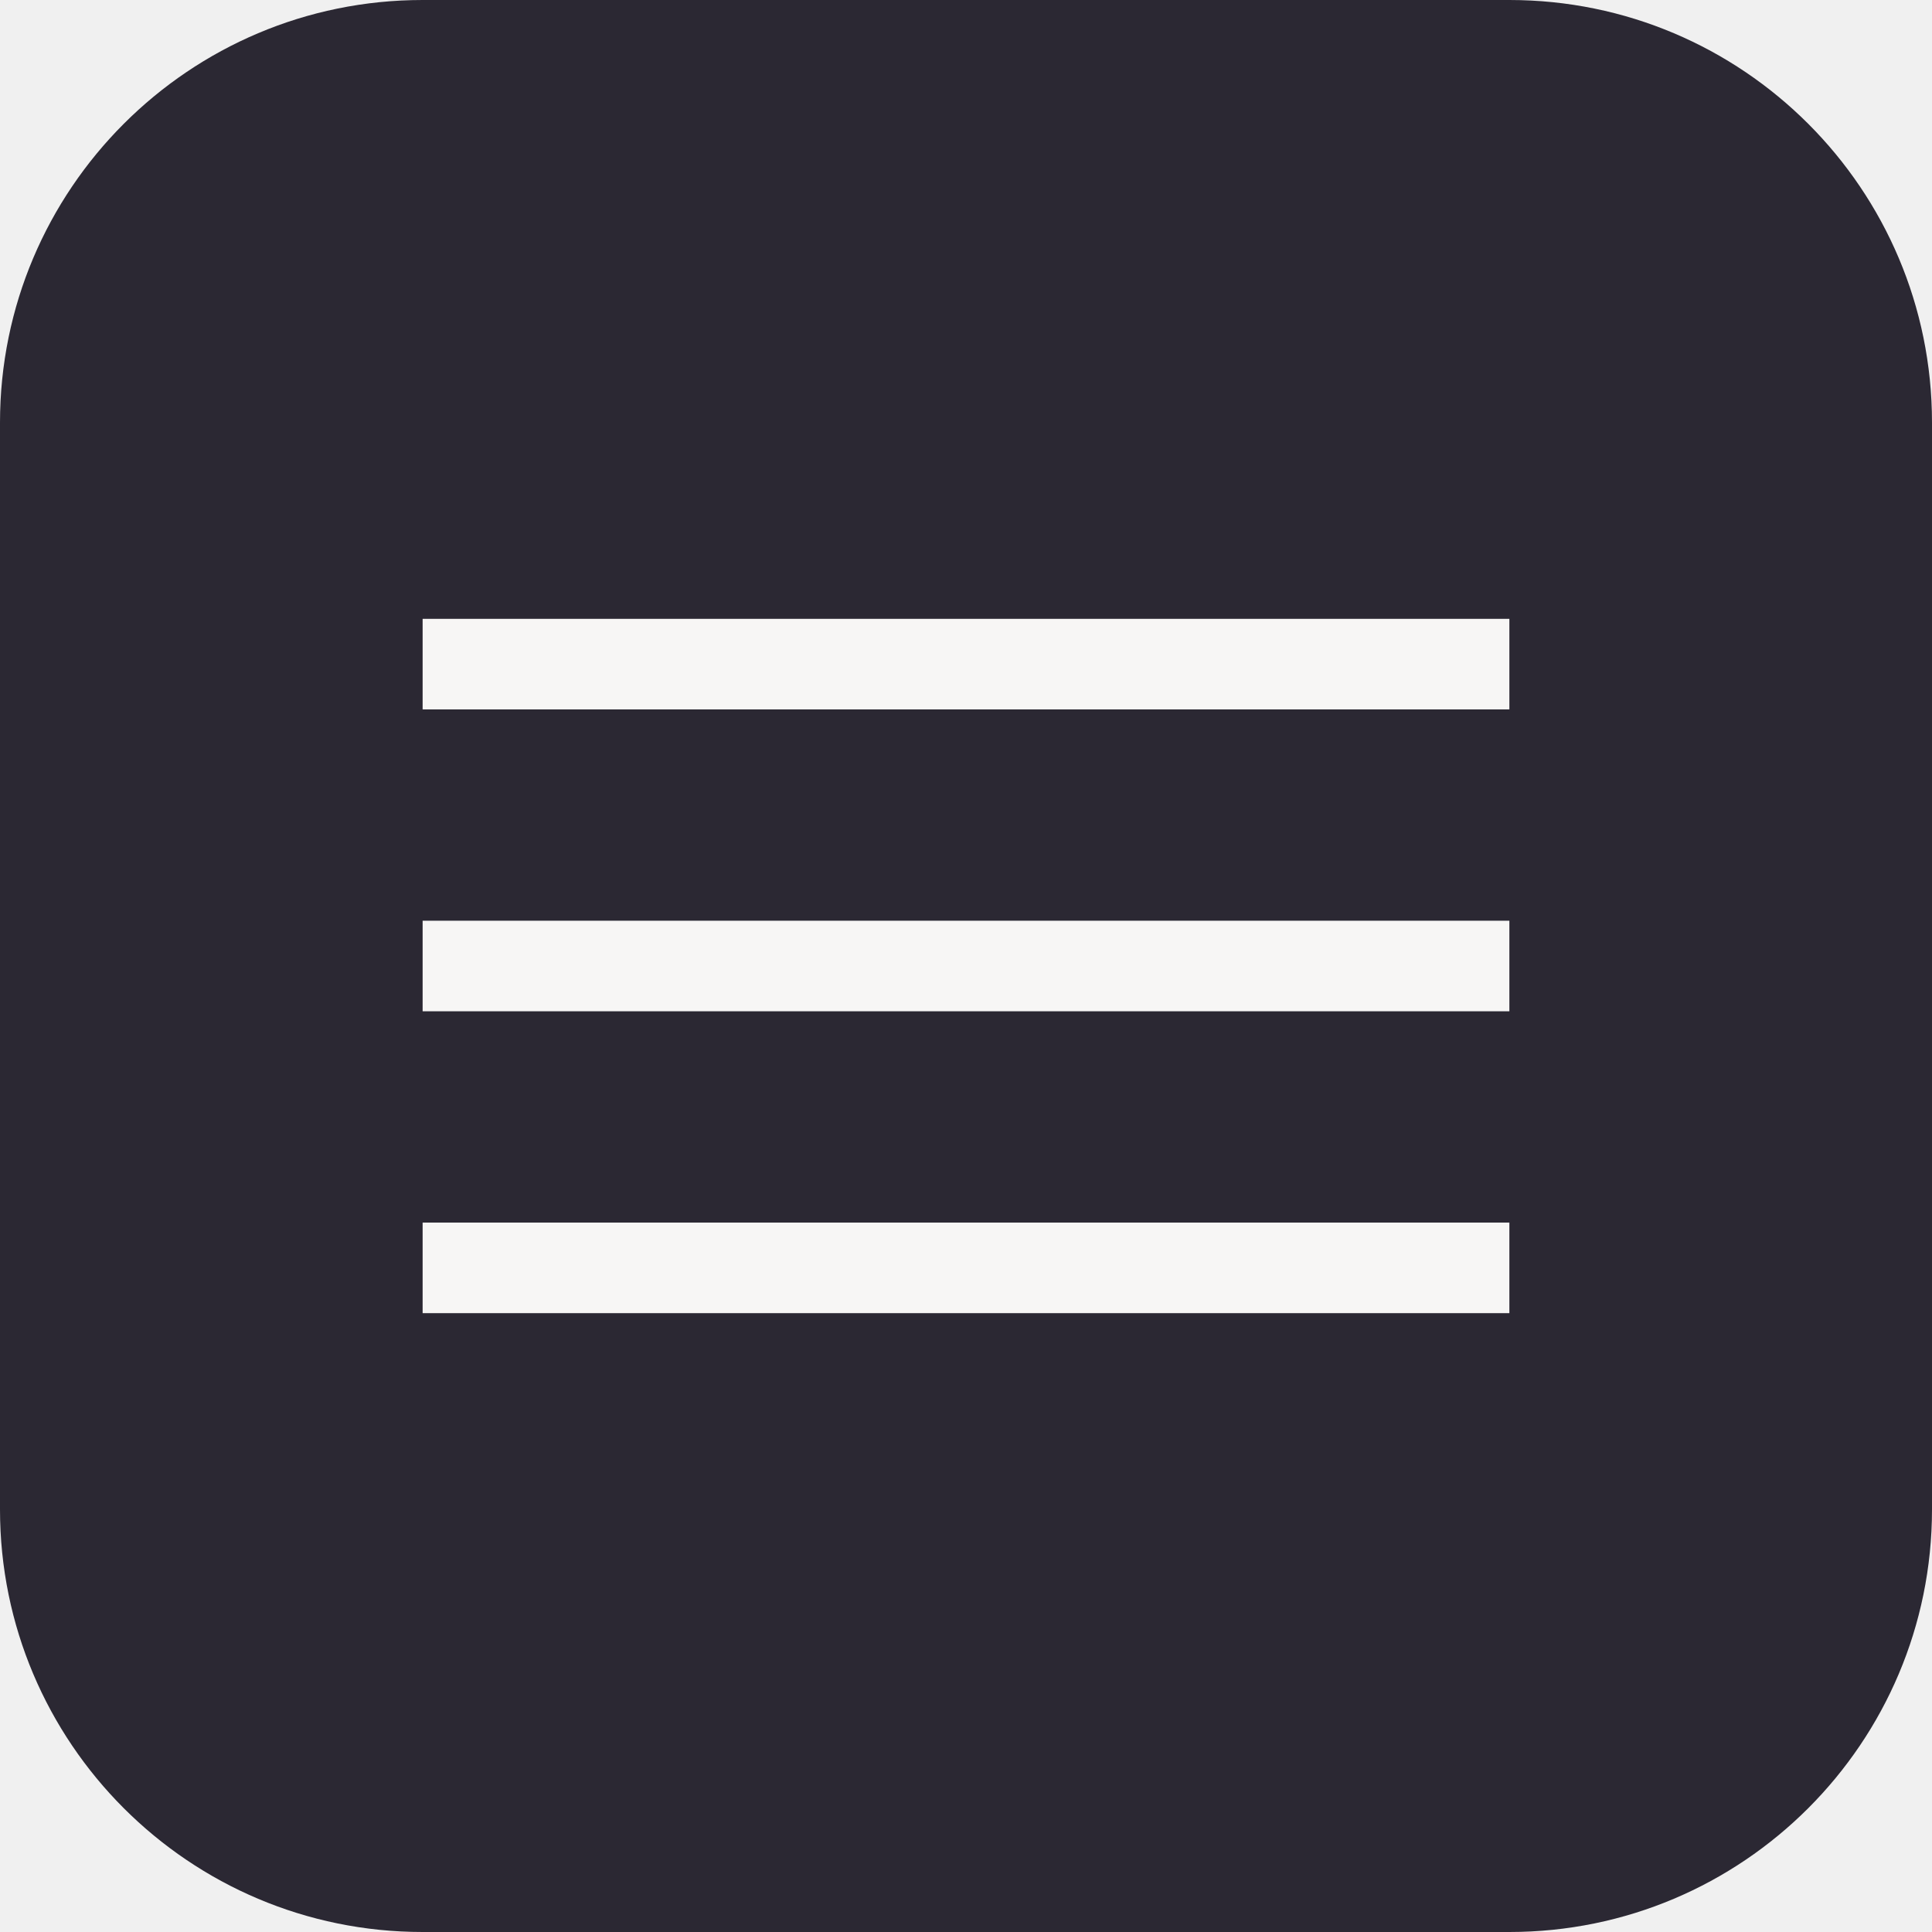
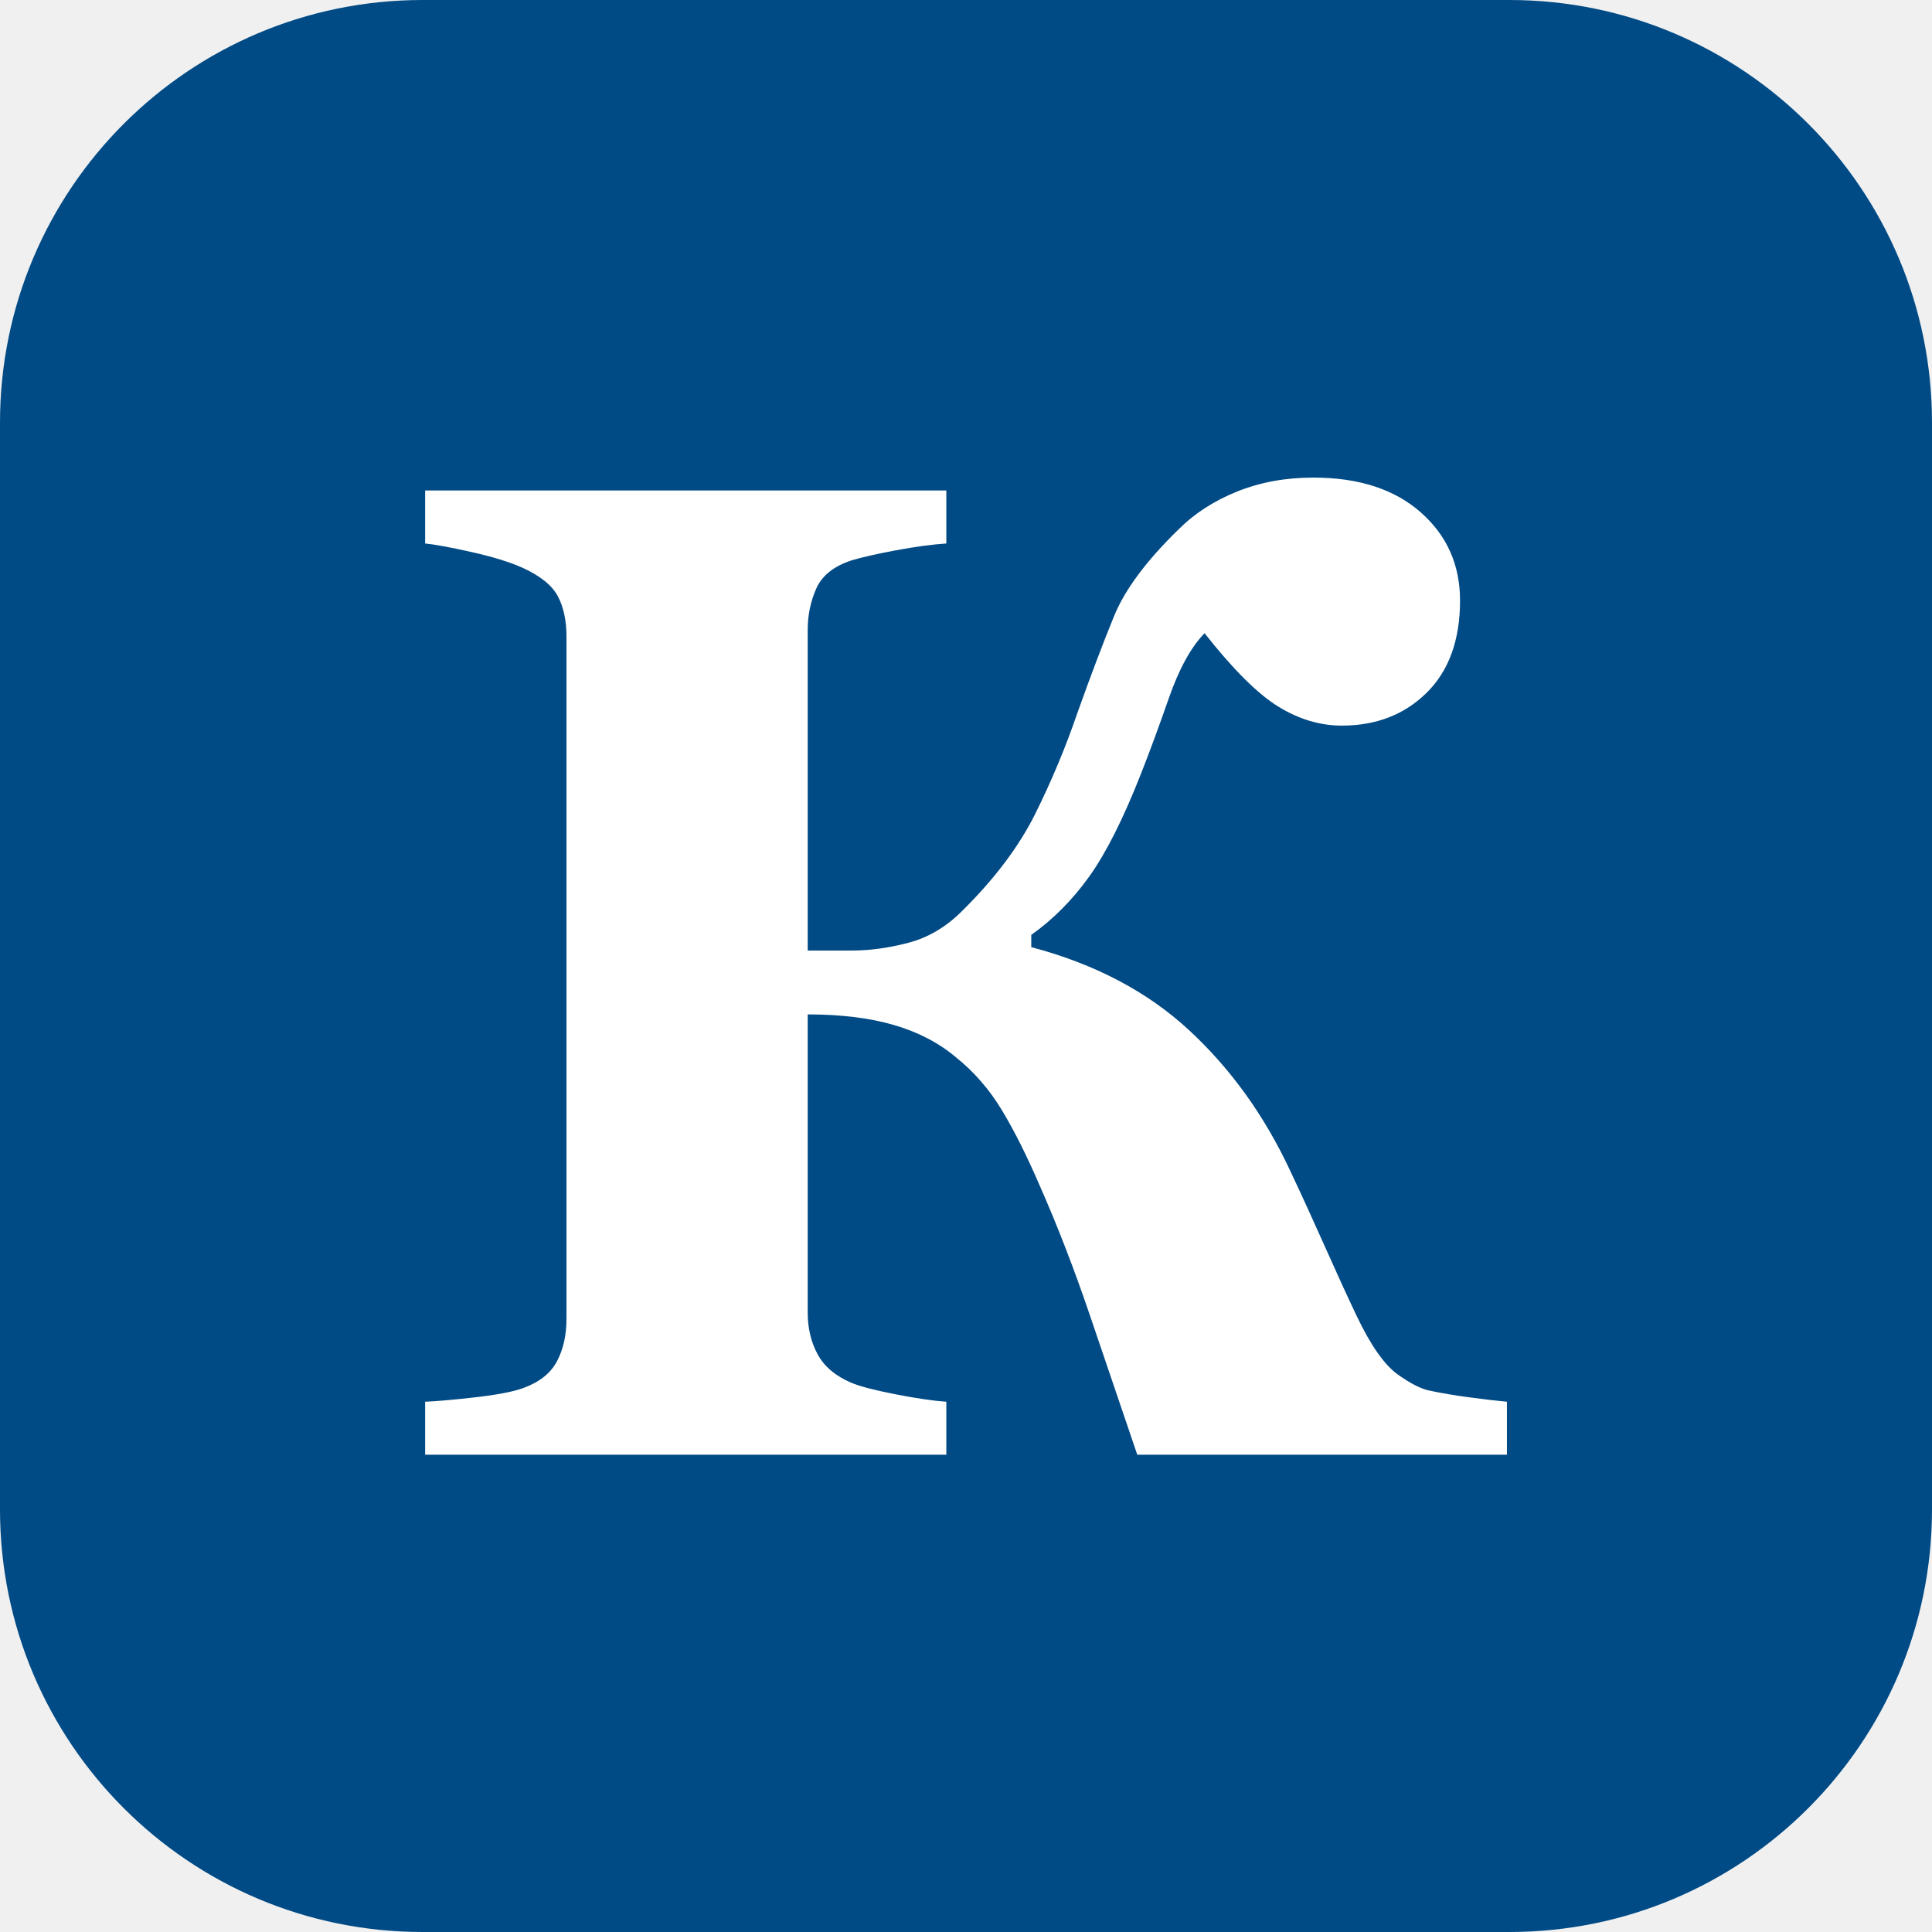
<svg xmlns="http://www.w3.org/2000/svg" viewBox="0 0 64 64">
-   <rect width="64" height="64" rx="14" fill="#2b2833" />
-   <g stroke="#f7f6f5" stroke-width="3">
-     <line x1="14" y1="22" x2="50" y2="22" />
-     <line x1="14" y1="32" x2="50" y2="32" />
-     <line x1="14" y1="42" x2="50" y2="42" />
-   </g>
+   <rect width="64" height="64" rx="14" fill="#004a85" />
+   <path fill="#fff" transform="translate(12.53 48.19) scale(0.02251 -0.02251)" d="M1661 0H1117Q1082 103 1047.0 206.0Q1012 309 973 397Q945 462 917.5 507.5Q890 553 850 585Q812 617 758.5 632.5Q705 648 632 648V209Q632 175 646.5 148.0Q661 121 696 106Q715 98 761.0 89.0Q807 80 836 78V0H69V78Q94 79 142.5 84.5Q191 90 213 98Q249 111 263.0 137.5Q277 164 277 200V1204Q277 1239 264.5 1263.0Q252 1287 213 1305Q184 1318 137.0 1328.5Q90 1339 69 1341V1419H836V1341Q805 1339 762.0 1331.0Q719 1323 696 1316Q657 1303 644.5 1274.5Q632 1246 632 1214V742H697Q737 742 780.5 753.5Q824 765 859 800Q931 871 967.0 943.5Q1003 1016 1029 1092Q1059 1176 1083.0 1234.5Q1107 1293 1178 1362Q1213 1397 1264.0 1417.5Q1315 1438 1376 1438Q1476 1438 1534.0 1387.0Q1592 1336 1592 1257Q1592 1170 1543.0 1121.5Q1494 1073 1418 1073Q1370 1073 1324.5 1101.0Q1279 1129 1216 1209Q1186 1178 1163.5 1113.5Q1141 1049 1122 1001Q1083 902 1046.0 850.5Q1009 799 961 765V747Q1101 710 1193.0 625.0Q1285 540 1342 418Q1367 365 1393.5 305.5Q1420 246 1440 204Q1471 139 1500.5 118.0Q1530 97 1549 94Q1572 89 1605.5 84.5Q1639 80 1661 78Z" />
</svg>
